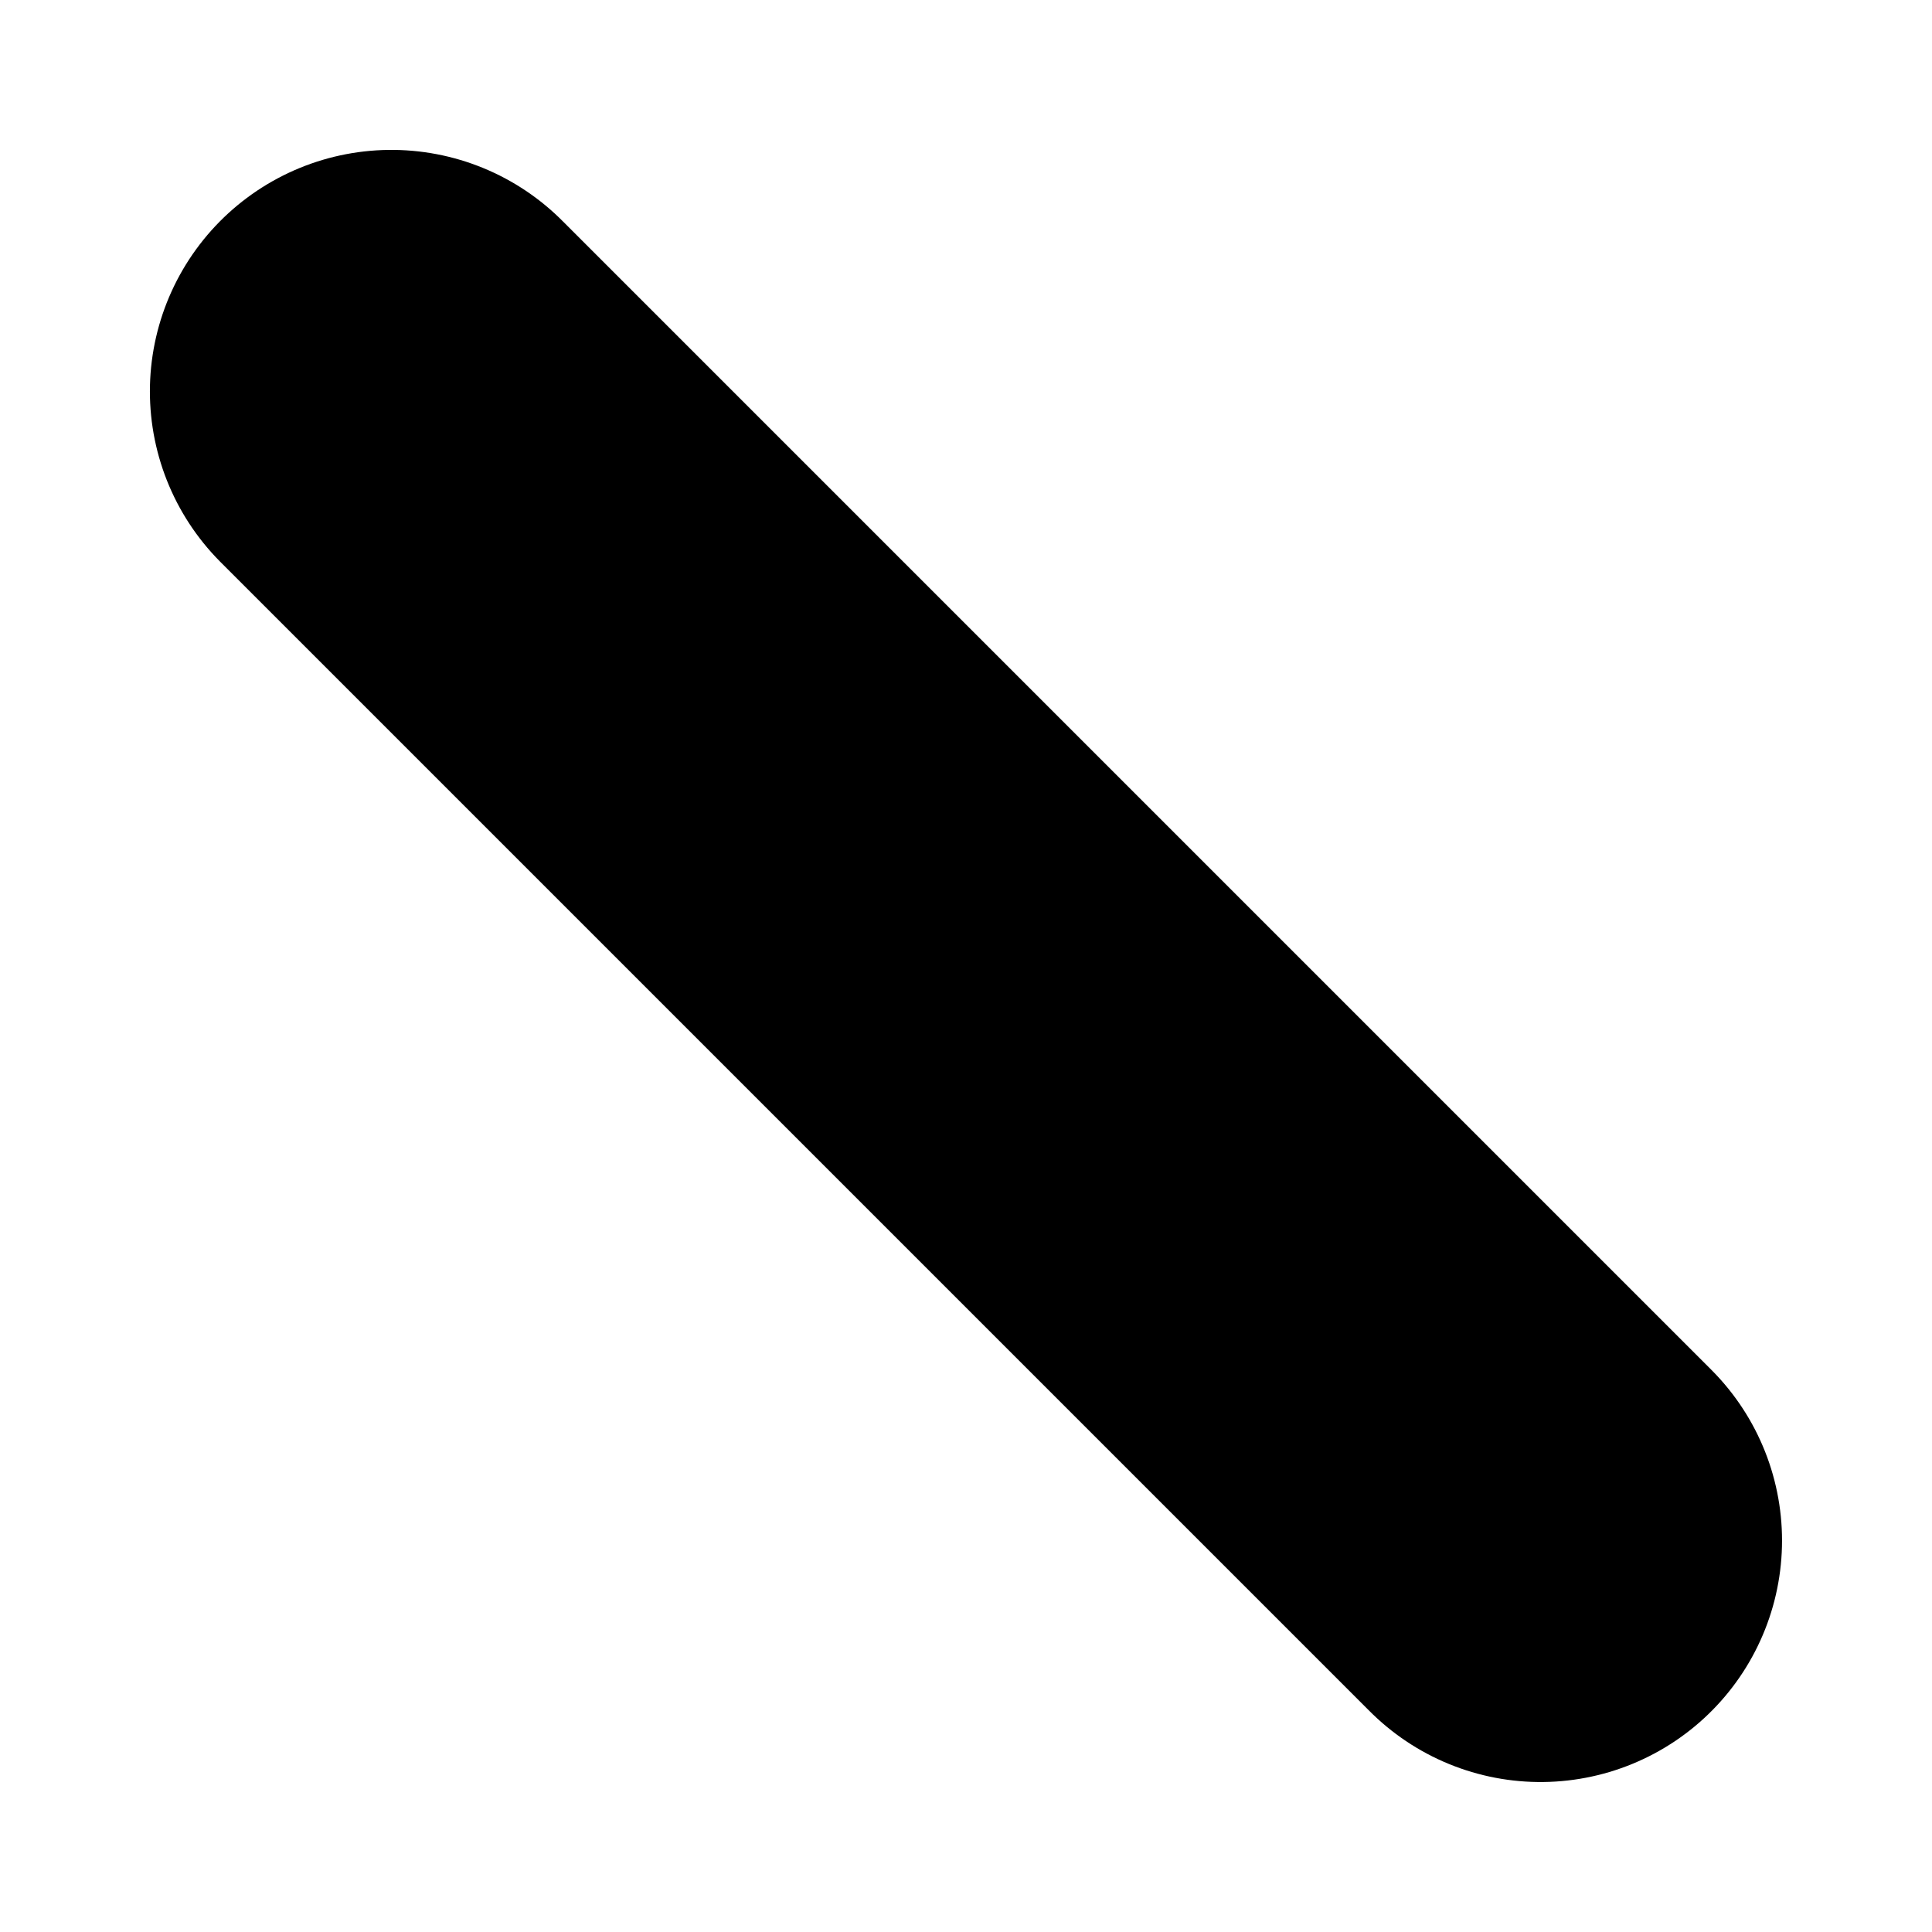
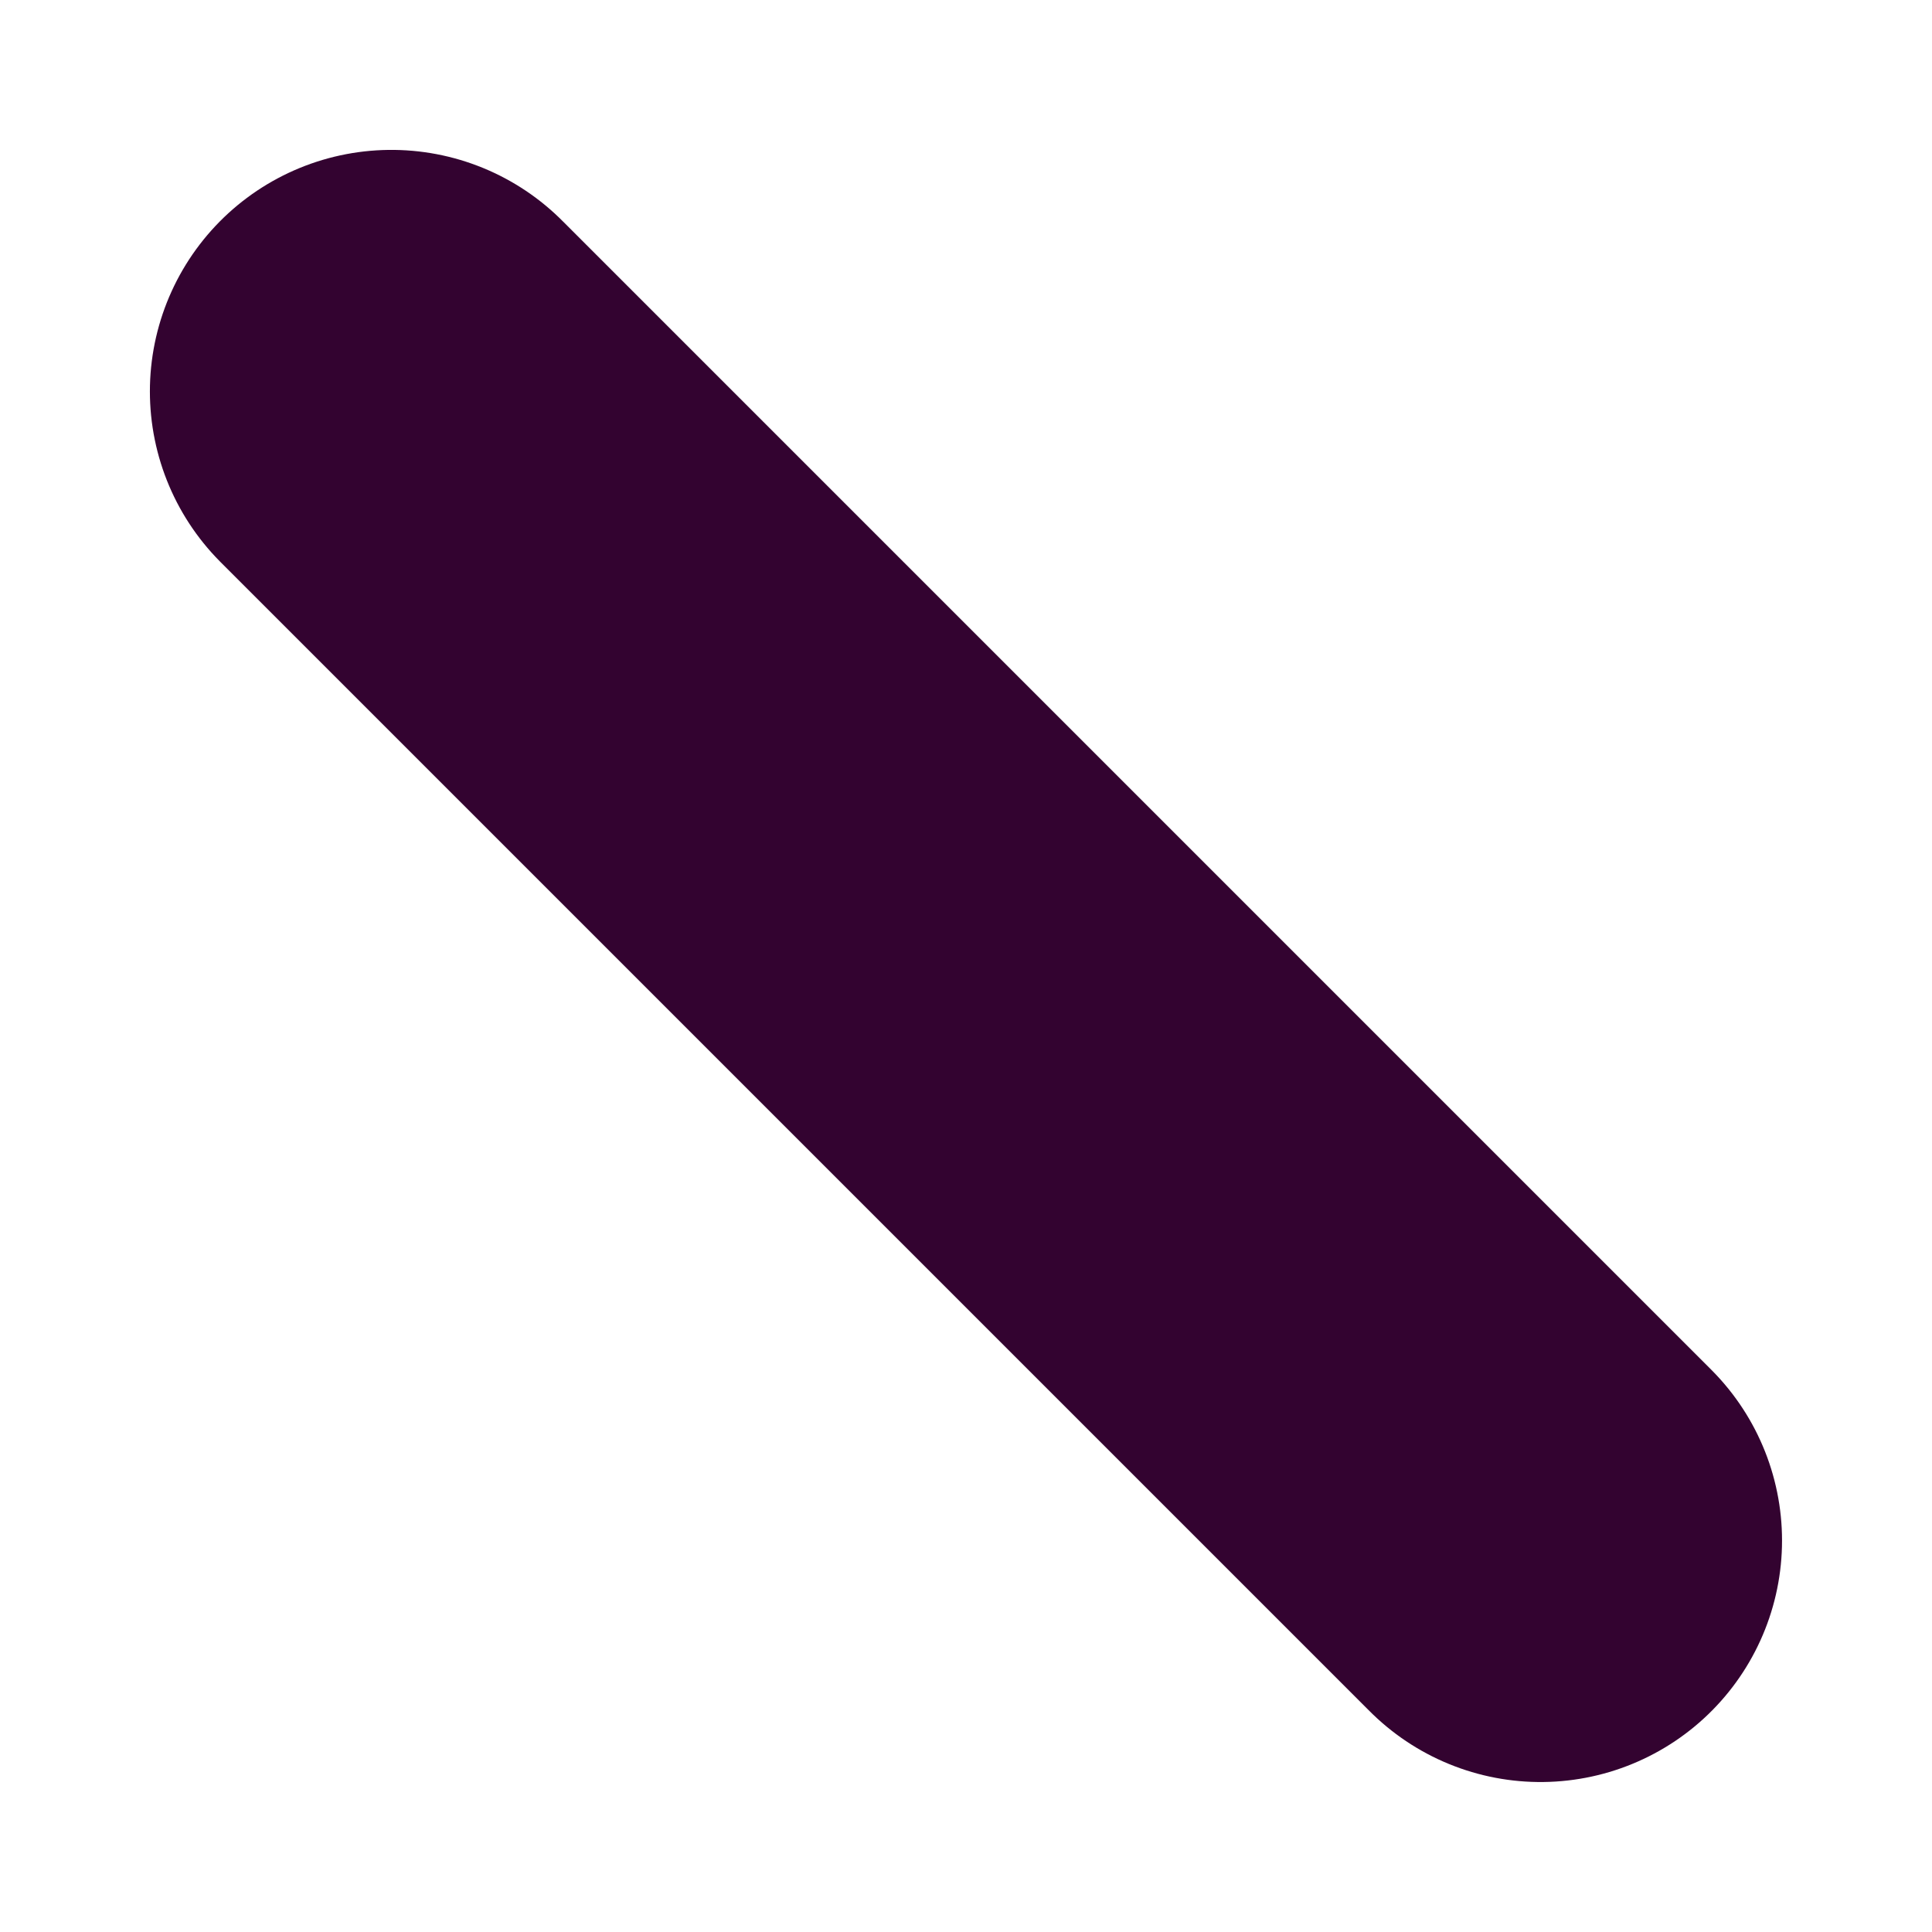
<svg xmlns="http://www.w3.org/2000/svg" enable-background="new 0 0 24 24" height="24" viewBox="0 0 24 24" width="24">
-   <path d="m19.137 19.137-14.275-14.275" fill="none" stroke="#000" stroke-linecap="round" stroke-width="6" />
+   <path d="m19.137 19.137-14.275-14.275" fill="none" stroke="#330330" stroke-linecap="round" stroke-width="6" />
</svg>
